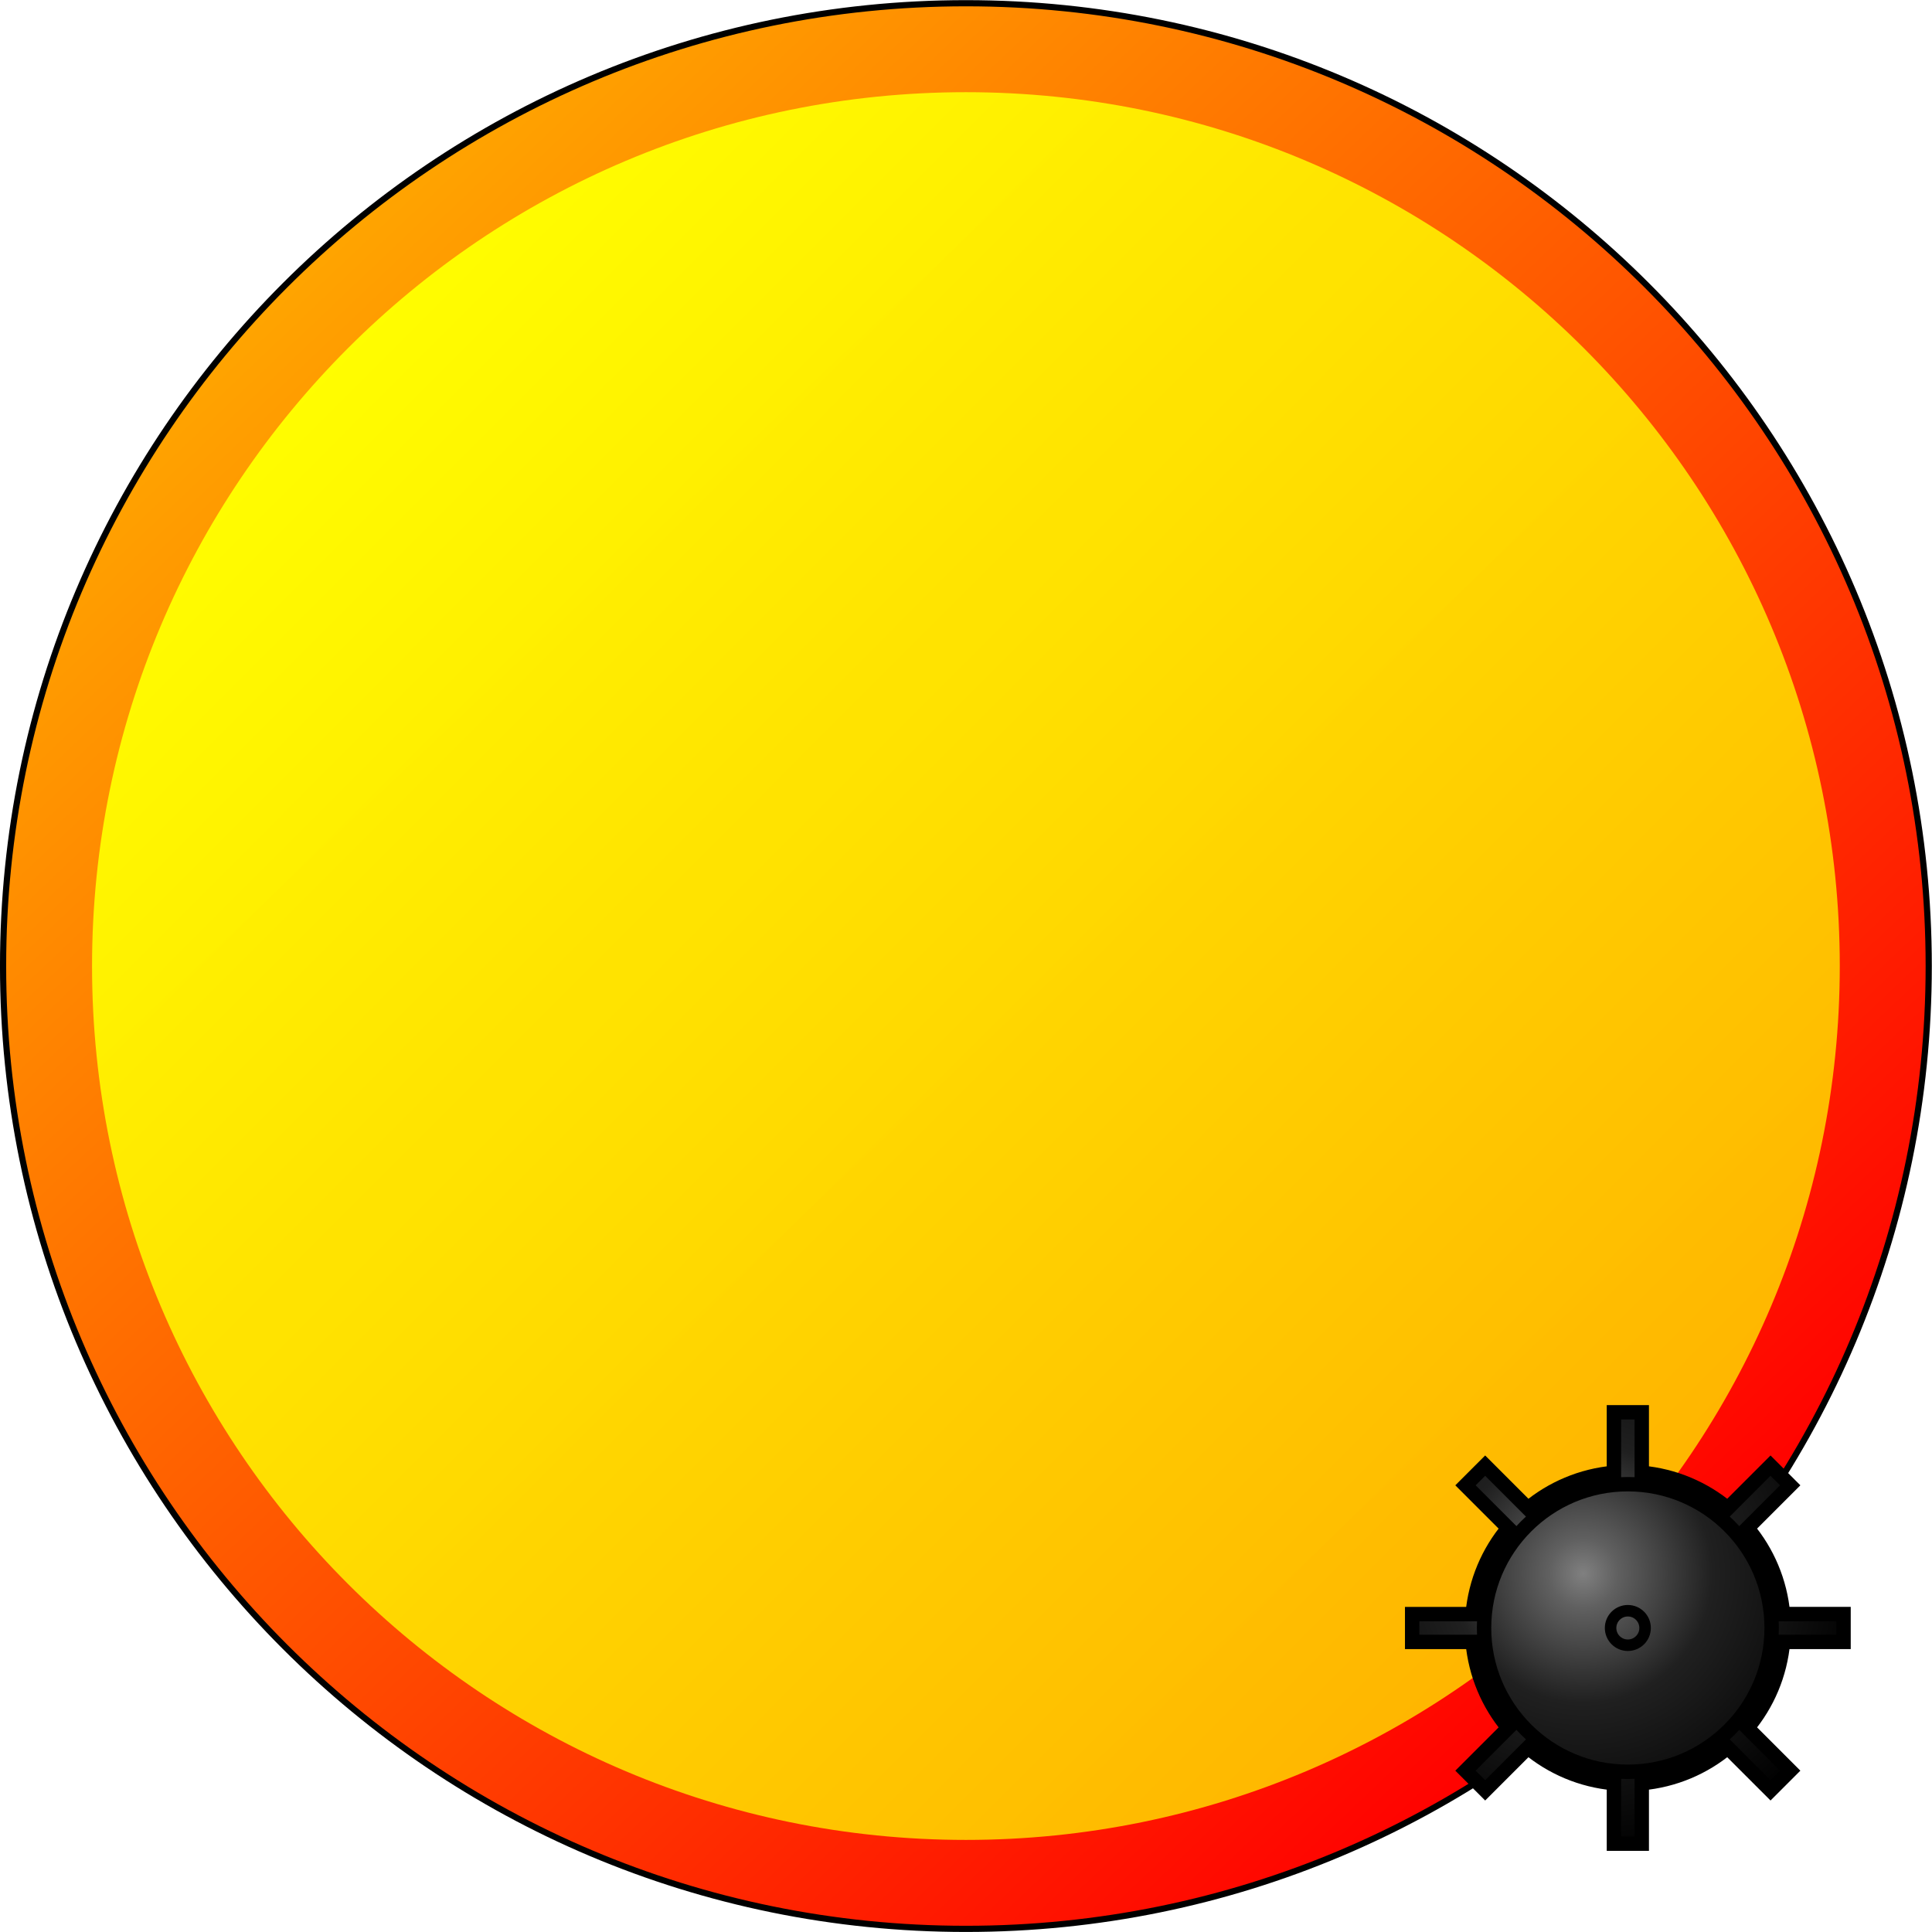
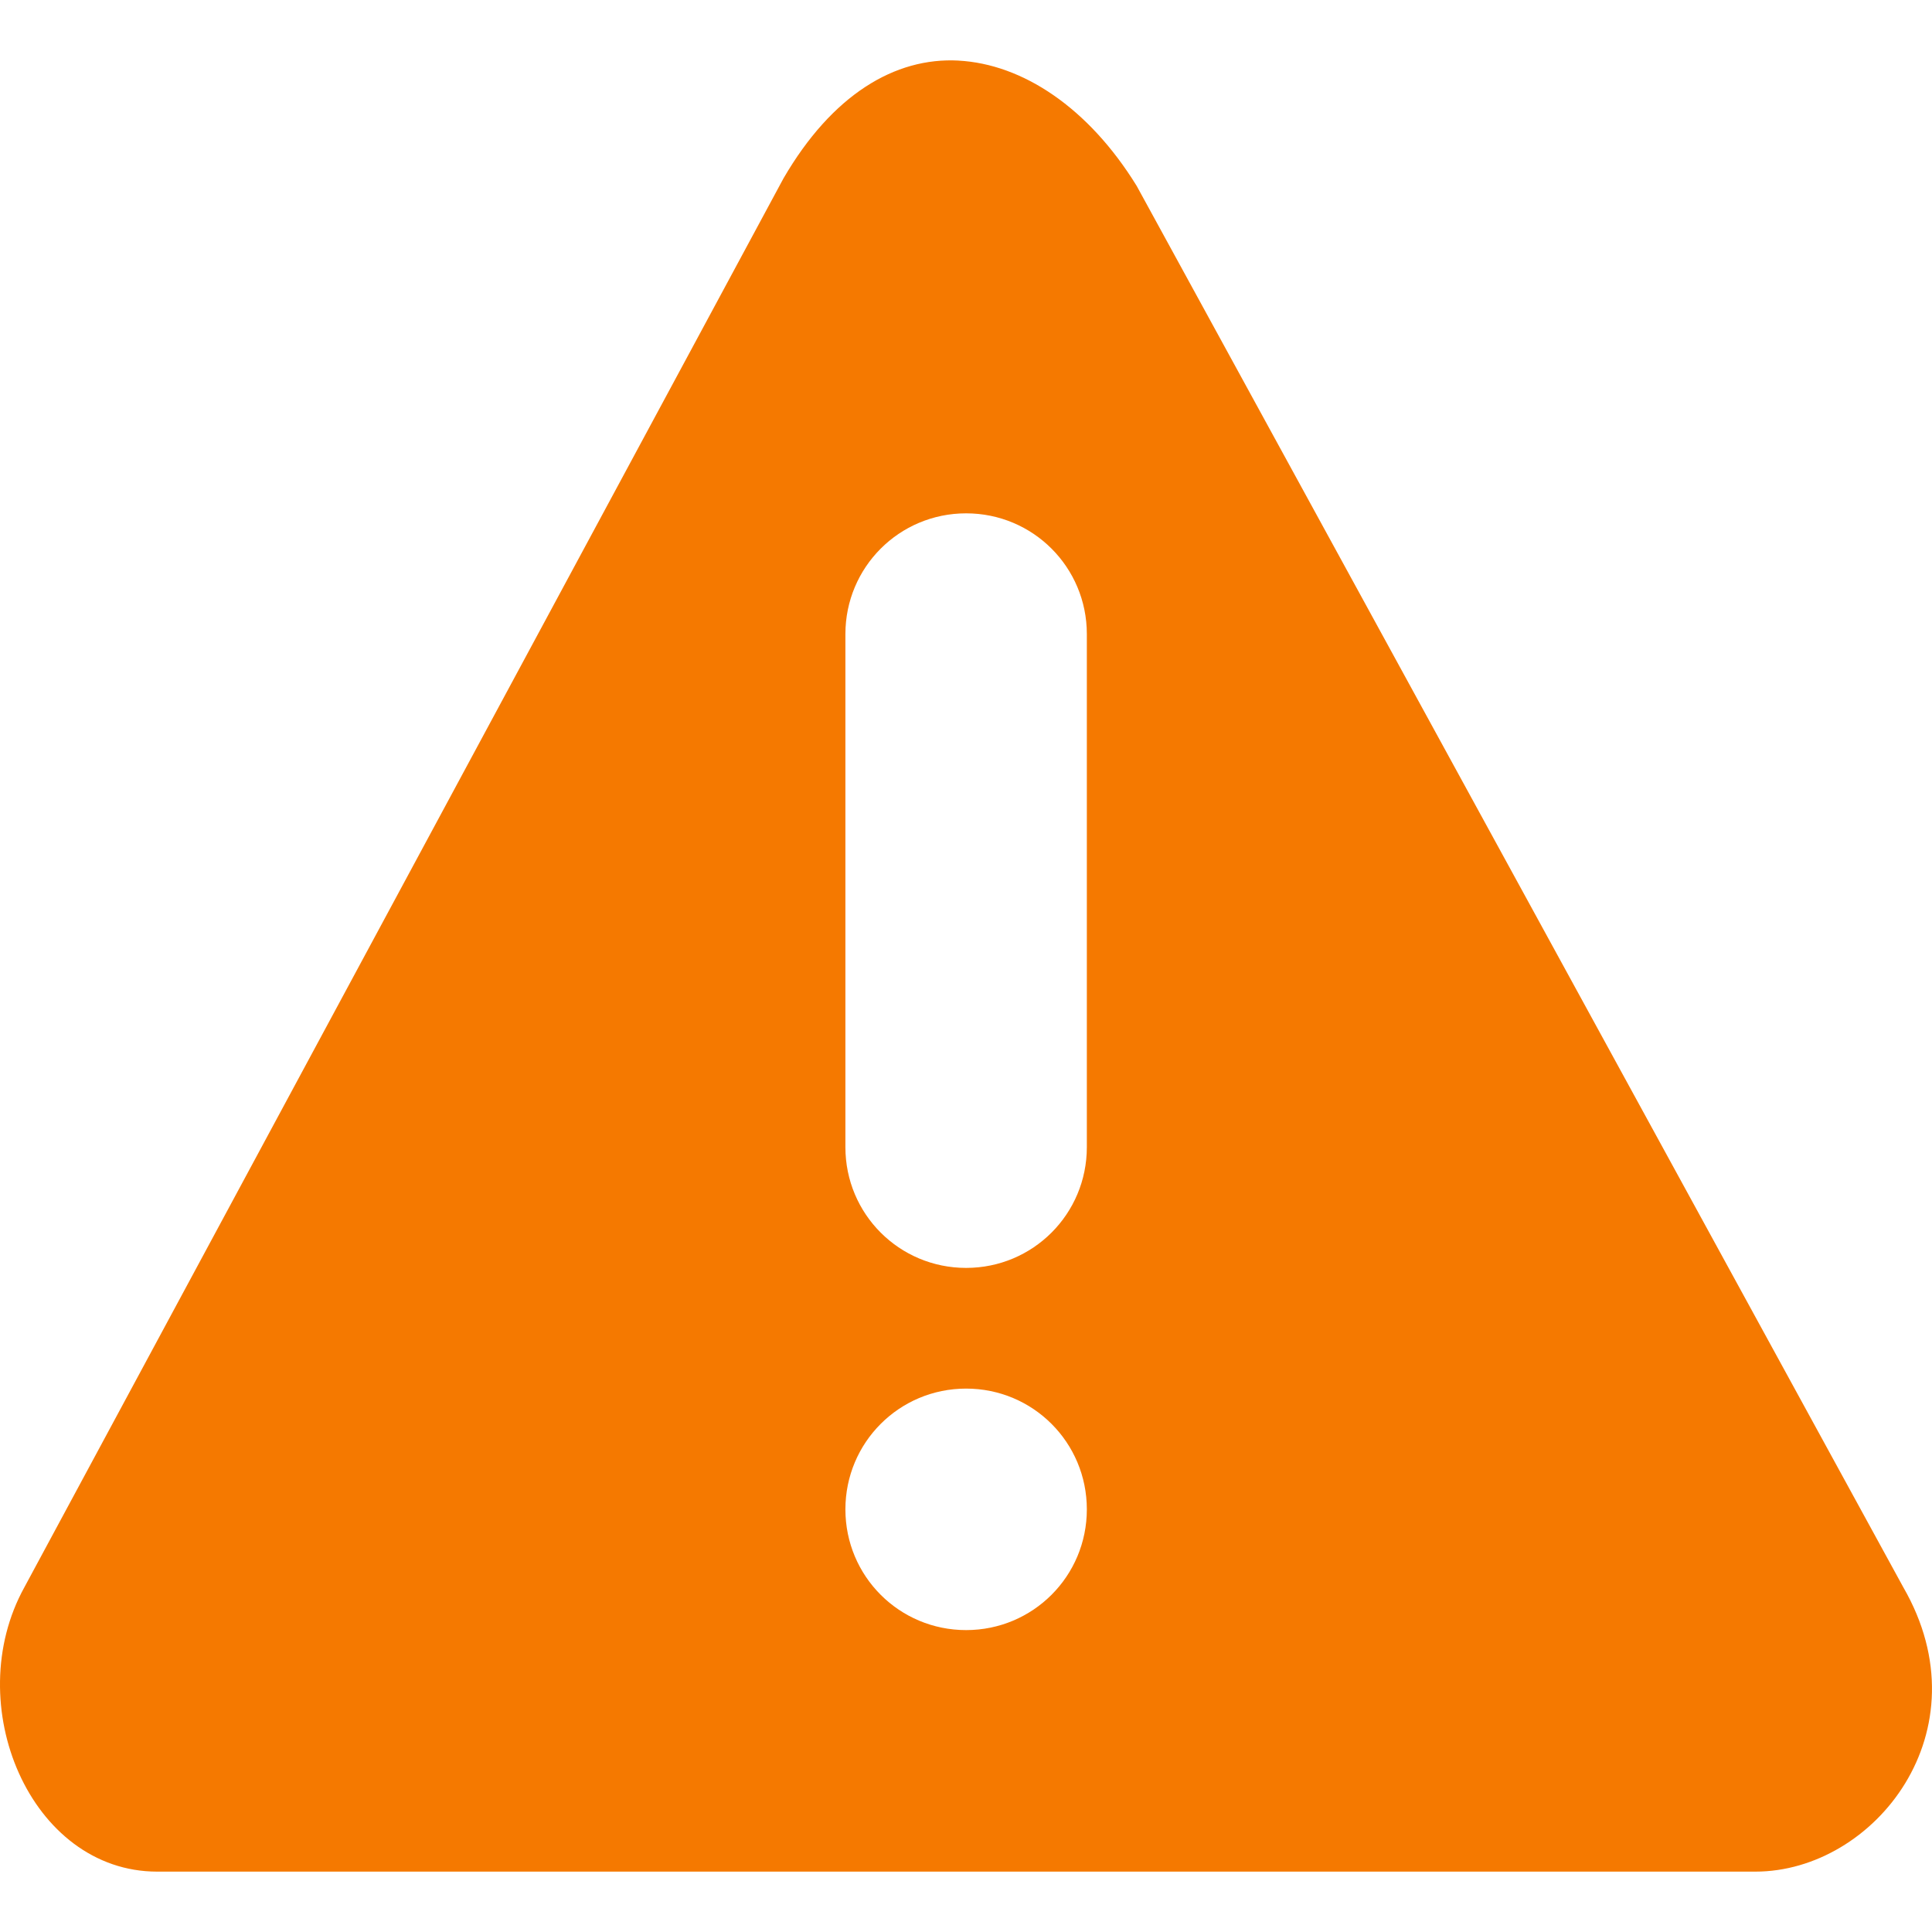
- <svg xmlns="http://www.w3.org/2000/svg" xmlns:xlink="http://www.w3.org/1999/xlink" width="64.006" height="64.006" id="svg1886" version="1.0">
+ <svg xmlns="http://www.w3.org/2000/svg" xmlns:xlink="http://www.w3.org/1999/xlink" width="64" height="64" id="svg1886" version="1.0">
  <defs id="defs1888">
    <radialGradient id="paint" cx="67" cy="67" r="100" gradientUnits="userSpaceOnUse" gradientTransform="translate(-2.539726,-5.925925)">
      <stop offset="0" style="stop-color:#808080" id="stop5" />
      <stop offset="0.12" style="stop-color:#606060" id="stop7" />
      <stop offset="0.45" style="stop-color:#202020" id="stop9" />
      <stop offset="1" style="stop-color:#000000" id="stop11" />
    </radialGradient>
    <linearGradient id="linearGradient2801">
      <stop id="stop2803" offset="0" style="stop-color:#ffa500;stop-opacity:1" />
      <stop id="stop2805" offset="1" style="stop-color:red;stop-opacity:1" />
    </linearGradient>
    <linearGradient id="linearGradient2785">
      <stop style="stop-color:yellow;stop-opacity:1;" offset="0" id="stop2787" />
      <stop style="stop-color:#ffb900;stop-opacity:1" offset="1" id="stop2789" />
    </linearGradient>
    <linearGradient xlink:href="#linearGradient2785" id="linearGradient2791" x1="28.533" y1="34.709" x2="128.927" y2="135.026" gradientUnits="userSpaceOnUse" />
    <linearGradient xlink:href="#linearGradient2801" id="linearGradient2799" x1="28.11" y1="24.974" x2="135.7" y2="138.413" gradientUnits="userSpaceOnUse" />
    <radialGradient xlink:href="#paint" id="radialGradient2866" gradientUnits="userSpaceOnUse" gradientTransform="translate(-2.539726,-5.925925)" cx="67" cy="67" r="100" />
    <radialGradient xlink:href="#paint" id="radialGradient2872" gradientUnits="userSpaceOnUse" gradientTransform="translate(-2.539726,-5.925925)" cx="67" cy="67" r="100" />
    <radialGradient xlink:href="#paint" id="radialGradient2878" gradientUnits="userSpaceOnUse" gradientTransform="translate(-2.539726,-5.925925)" cx="67" cy="67" r="100" />
    <radialGradient xlink:href="#paint" id="radialGradient2884" gradientUnits="userSpaceOnUse" gradientTransform="translate(-2.539726,-5.925925)" cx="67" cy="67" r="100" />
-     <linearGradient xlink:href="#linearGradient2801" id="linearGradient3013" gradientUnits="userSpaceOnUse" x1="28.11" y1="24.974" x2="135.7" y2="138.413" />
-     <linearGradient xlink:href="#linearGradient2785" id="linearGradient3015" gradientUnits="userSpaceOnUse" x1="28.533" y1="34.709" x2="128.927" y2="135.026" />
-     <radialGradient xlink:href="#paint" id="radialGradient3017" gradientUnits="userSpaceOnUse" gradientTransform="translate(-2.539726,-5.925925)" cx="67" cy="67" r="100" />
  </defs>
-   <g id="layer1" transform="translate(-1.866471,-94.12899)">
-     <g id="g3005" transform="matrix(0.4095549,0,0,0.4095549,1.102008,93.3692)">
-       <path transform="translate(-2.53968,-1.269844)" d="m 160.423,81.27 c 0,43.014 -34.87,77.884 -77.884,77.884 -43.014,0 -77.884,-34.87 -77.884,-77.884 0,-43.014 34.87,-77.884 77.884,-77.884 43.014,0 77.884,34.87 77.884,77.884 z" id="path1894" style="fill:url(#linearGradient3013);fill-opacity:1;stroke:#000000;stroke-width:0.5;stroke-linecap:butt;stroke-linejoin:round;stroke-miterlimit:4;stroke-opacity:1;stroke-dasharray:none" />
-       <path transform="translate(0.423279,-4.232803)" d="m 150.265,84.233 c 0,39.04 -31.648,70.688 -70.688,70.688 -39.04,0 -70.688,-31.648 -70.688,-70.688 0,-39.04 31.648,-70.688 70.688,-70.688 39.04,0 70.688,31.648 70.688,70.688 z" id="path1896" style="opacity:0.98;fill:url(#linearGradient3015);fill-opacity:1;stroke:none" />
-       <g transform="matrix(0.232634,0,0,0.232634,114.9343,114.9343)" id="g2857">
-         <path style="fill:url(#radialGradient3017);stroke:#000000;stroke-width:5" d="m 155,84.839 0,-9.678 -21.033,0 C 132.964,63.832 128.481,53.506 121.584,45.26 l 14.87,-14.871 -6.842,-6.843 -14.872,14.871 C 106.494,31.52 96.167,27.037 84.839,26.033 l 0,-21.033 -9.678,0 0,21.033 c -11.33,1.003 -21.657,5.486 -29.903,12.383 l -14.87,-14.87 -6.843,6.843 14.87,14.87 C 31.519,53.506 27.036,63.833 26.032,75.162 l -21.032,0 0,9.678 21.033,0 c 1.003,11.331 5.485,21.658 12.382,29.903 l -14.869,14.87 6.843,6.842 14.869,-14.868 c 8.246,6.896 18.573,11.378 29.904,12.381 l 0,21.032 9.678,0 0,-21.033 c 11.329,-1.003 21.656,-5.485 29.902,-12.382 l 14.871,14.869 6.842,-6.842 -14.869,-14.871 c 6.896,-8.245 11.379,-18.572 12.382,-29.902 l 21.032,0 0,-0.839 0,0.839 z" id="path13" />
-         <circle d="m 86,80 c 0,3.314 -2.686,6 -6,6 -3.314,0 -6,-2.686 -6,-6 0,-3.314 2.686,-6 6,-6 3.314,0 6,2.686 6,6 z" style="fill:none;stroke:#000000;stroke-width:4" cx="80" cy="80" r="6" id="circle15" />
-         <circle d="m 130,80 c 0,27.614 -22.386,50 -50,50 -27.614,0 -50,-22.386 -50,-50 0,-27.614 22.386,-50 50,-50 27.614,0 50,22.386 50,50 z" style="fill:none;stroke:#000000;stroke-width:5" cx="80" cy="80" r="50" id="circle17" />
-       </g>
-     </g>
+   <g id="layer1" transform="translate(0,-96)">
+     <path style="color:#bebebe;fill:#f57900;fill-opacity:1;fill-rule:nonzero;stroke:none;stroke-width:1.781;marker:none;visibility:visible;display:inline;overflow:visible;enable-background:new" d="m 31.754,98.007 c -2.114,-0.115 -4.193,1.14 -5.799,3.9 L 0.81,148.576 C -1.336,152.453 1.004,158 5.209,158 l 52.939,0 c 3.949,0 7.652,-4.658 4.899,-9.424 L 37.653,102.157 c -1.604,-2.6 -3.785,-4.034 -5.899,-4.149 z m 0.25,14.998 c 2.216,0 3.999,1.786 3.999,4 l 0,16.996 c 0,2.214 -1.784,4 -3.999,4 -2.216,0 -3.999,-1.786 -3.999,-4 l 0,-16.996 c 0,-2.214 1.784,-4 3.999,-4 z m 0,28.994 c 2.216,0 3.999,1.786 3.999,4 0,2.214 -1.784,4 -3.999,4 -2.216,0 -3.999,-1.786 -3.999,-4 0,-2.214 1.784,-4 3.999,-4 z" id="path14452" />
  </g>
</svg>
